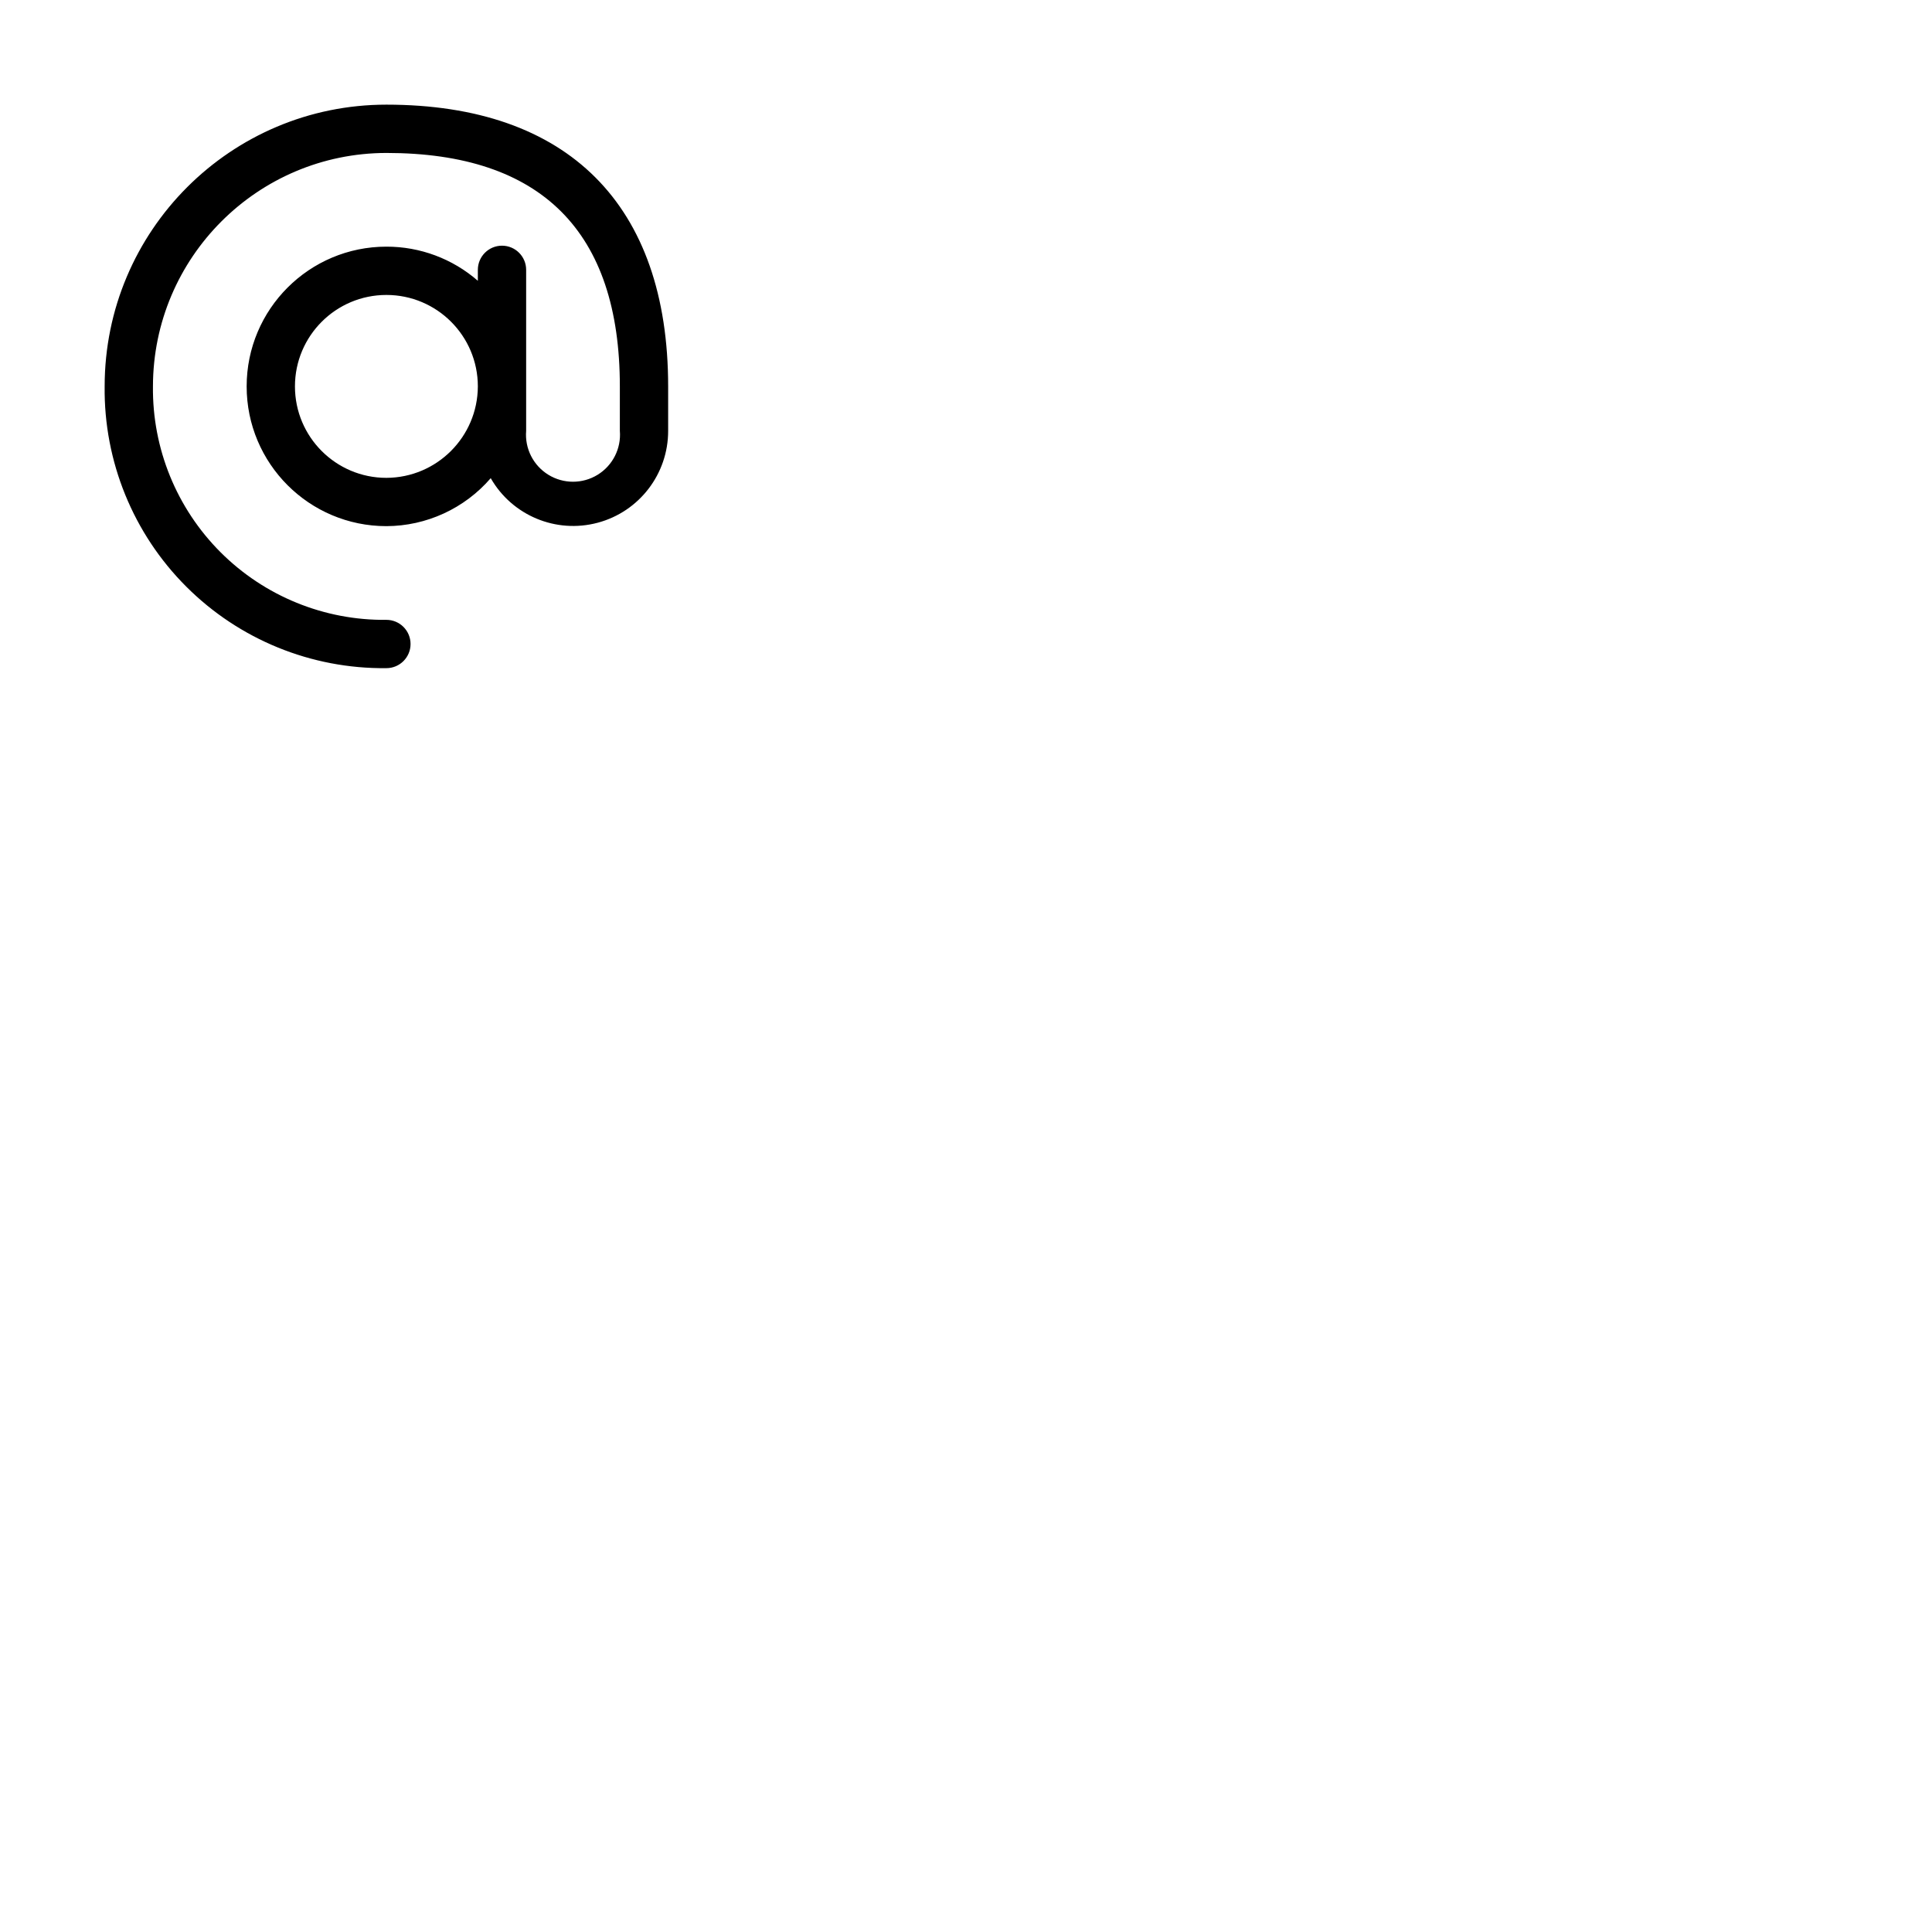
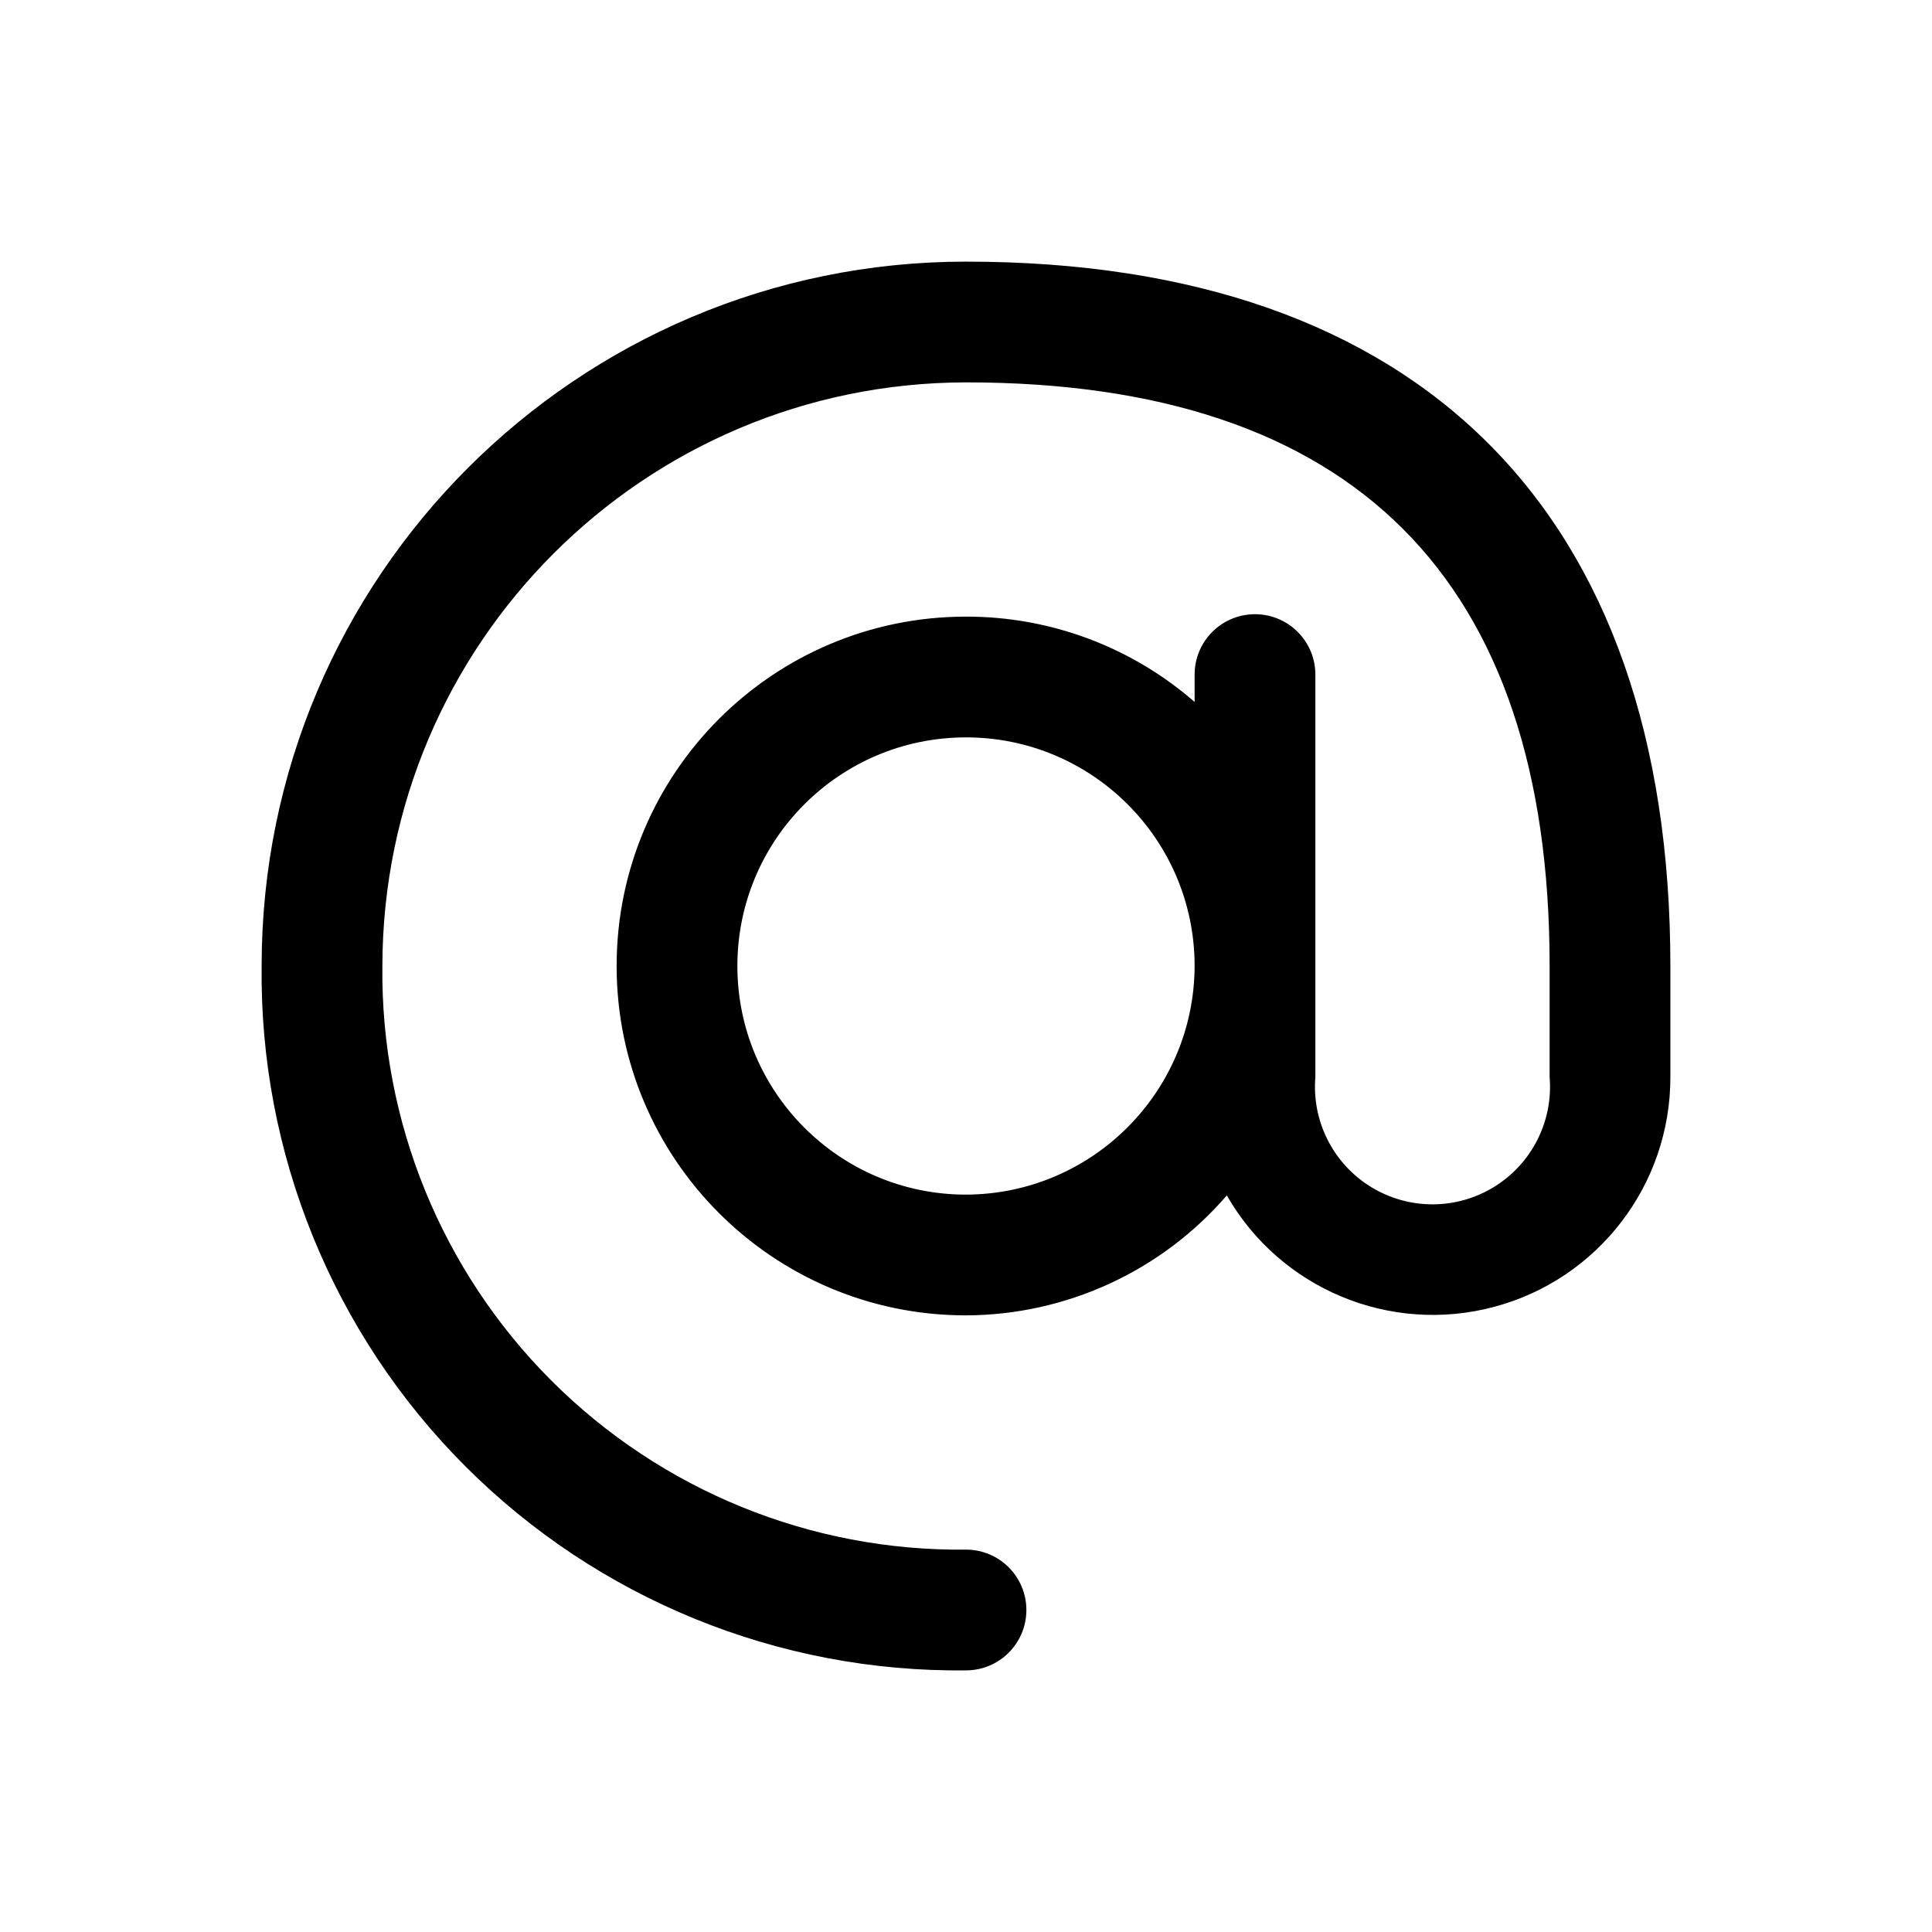
- <svg xmlns="http://www.w3.org/2000/svg" viewBox="0 0 60 60">
+ <svg xmlns="http://www.w3.org/2000/svg" viewBox="0 0 24 24">
  <g id="at">
    <path d="M12,3.25A8.75,8.75,0,0,0,3.25,12,8.65,8.65,0,0,0,12,20.75a.75.75,0,0,0,0-1.5A7.17,7.17,0,0,1,4.75,12,7.26,7.26,0,0,1,12,4.75c4.81,0,7.25,2.44,7.25,7.25v1.38a1.46,1.46,0,1,1-2.91,0v-5a.75.75,0,0,0-1.5,0v.34A4.31,4.31,0,0,0,12,7.66a4.34,4.34,0,0,0,0,8.68,4.3,4.3,0,0,0,3.24-1.49,2.95,2.95,0,0,0,5.51-1.47V12C20.75,6.36,17.64,3.25,12,3.25Zm0,11.59A2.84,2.84,0,1,1,14.84,12,2.85,2.85,0,0,1,12,14.84Z" />
  </g>
</svg>
